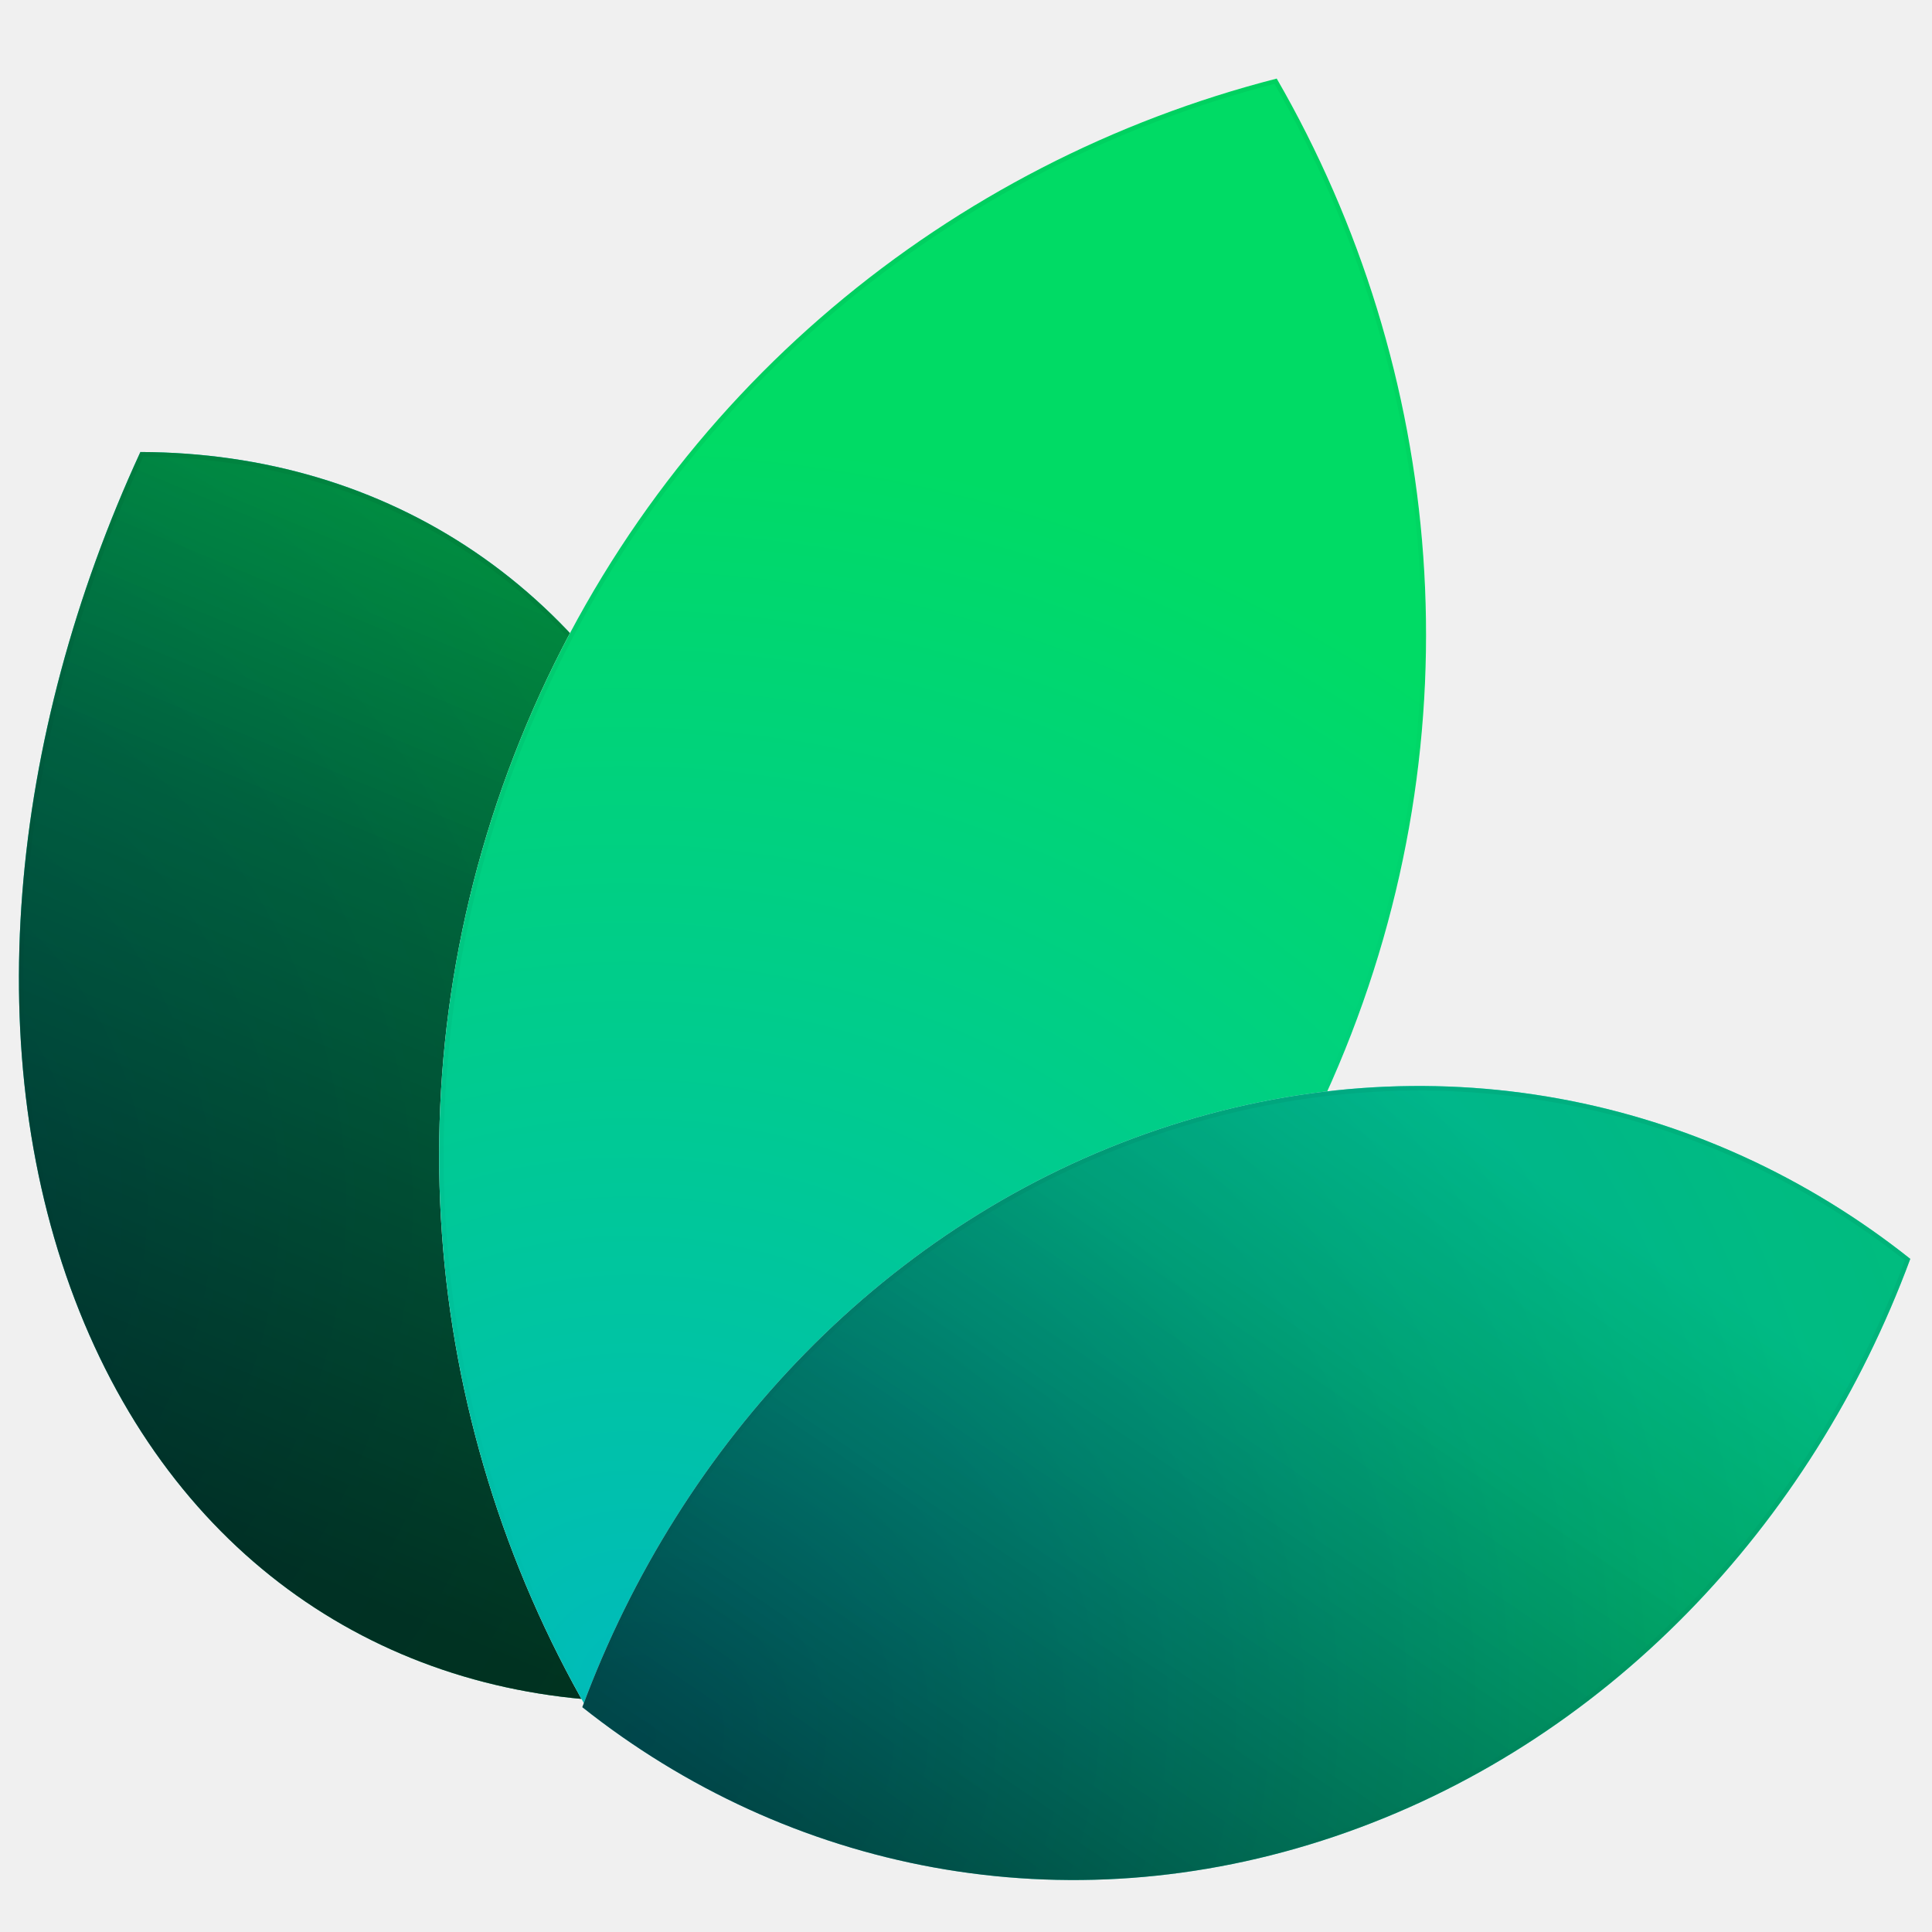
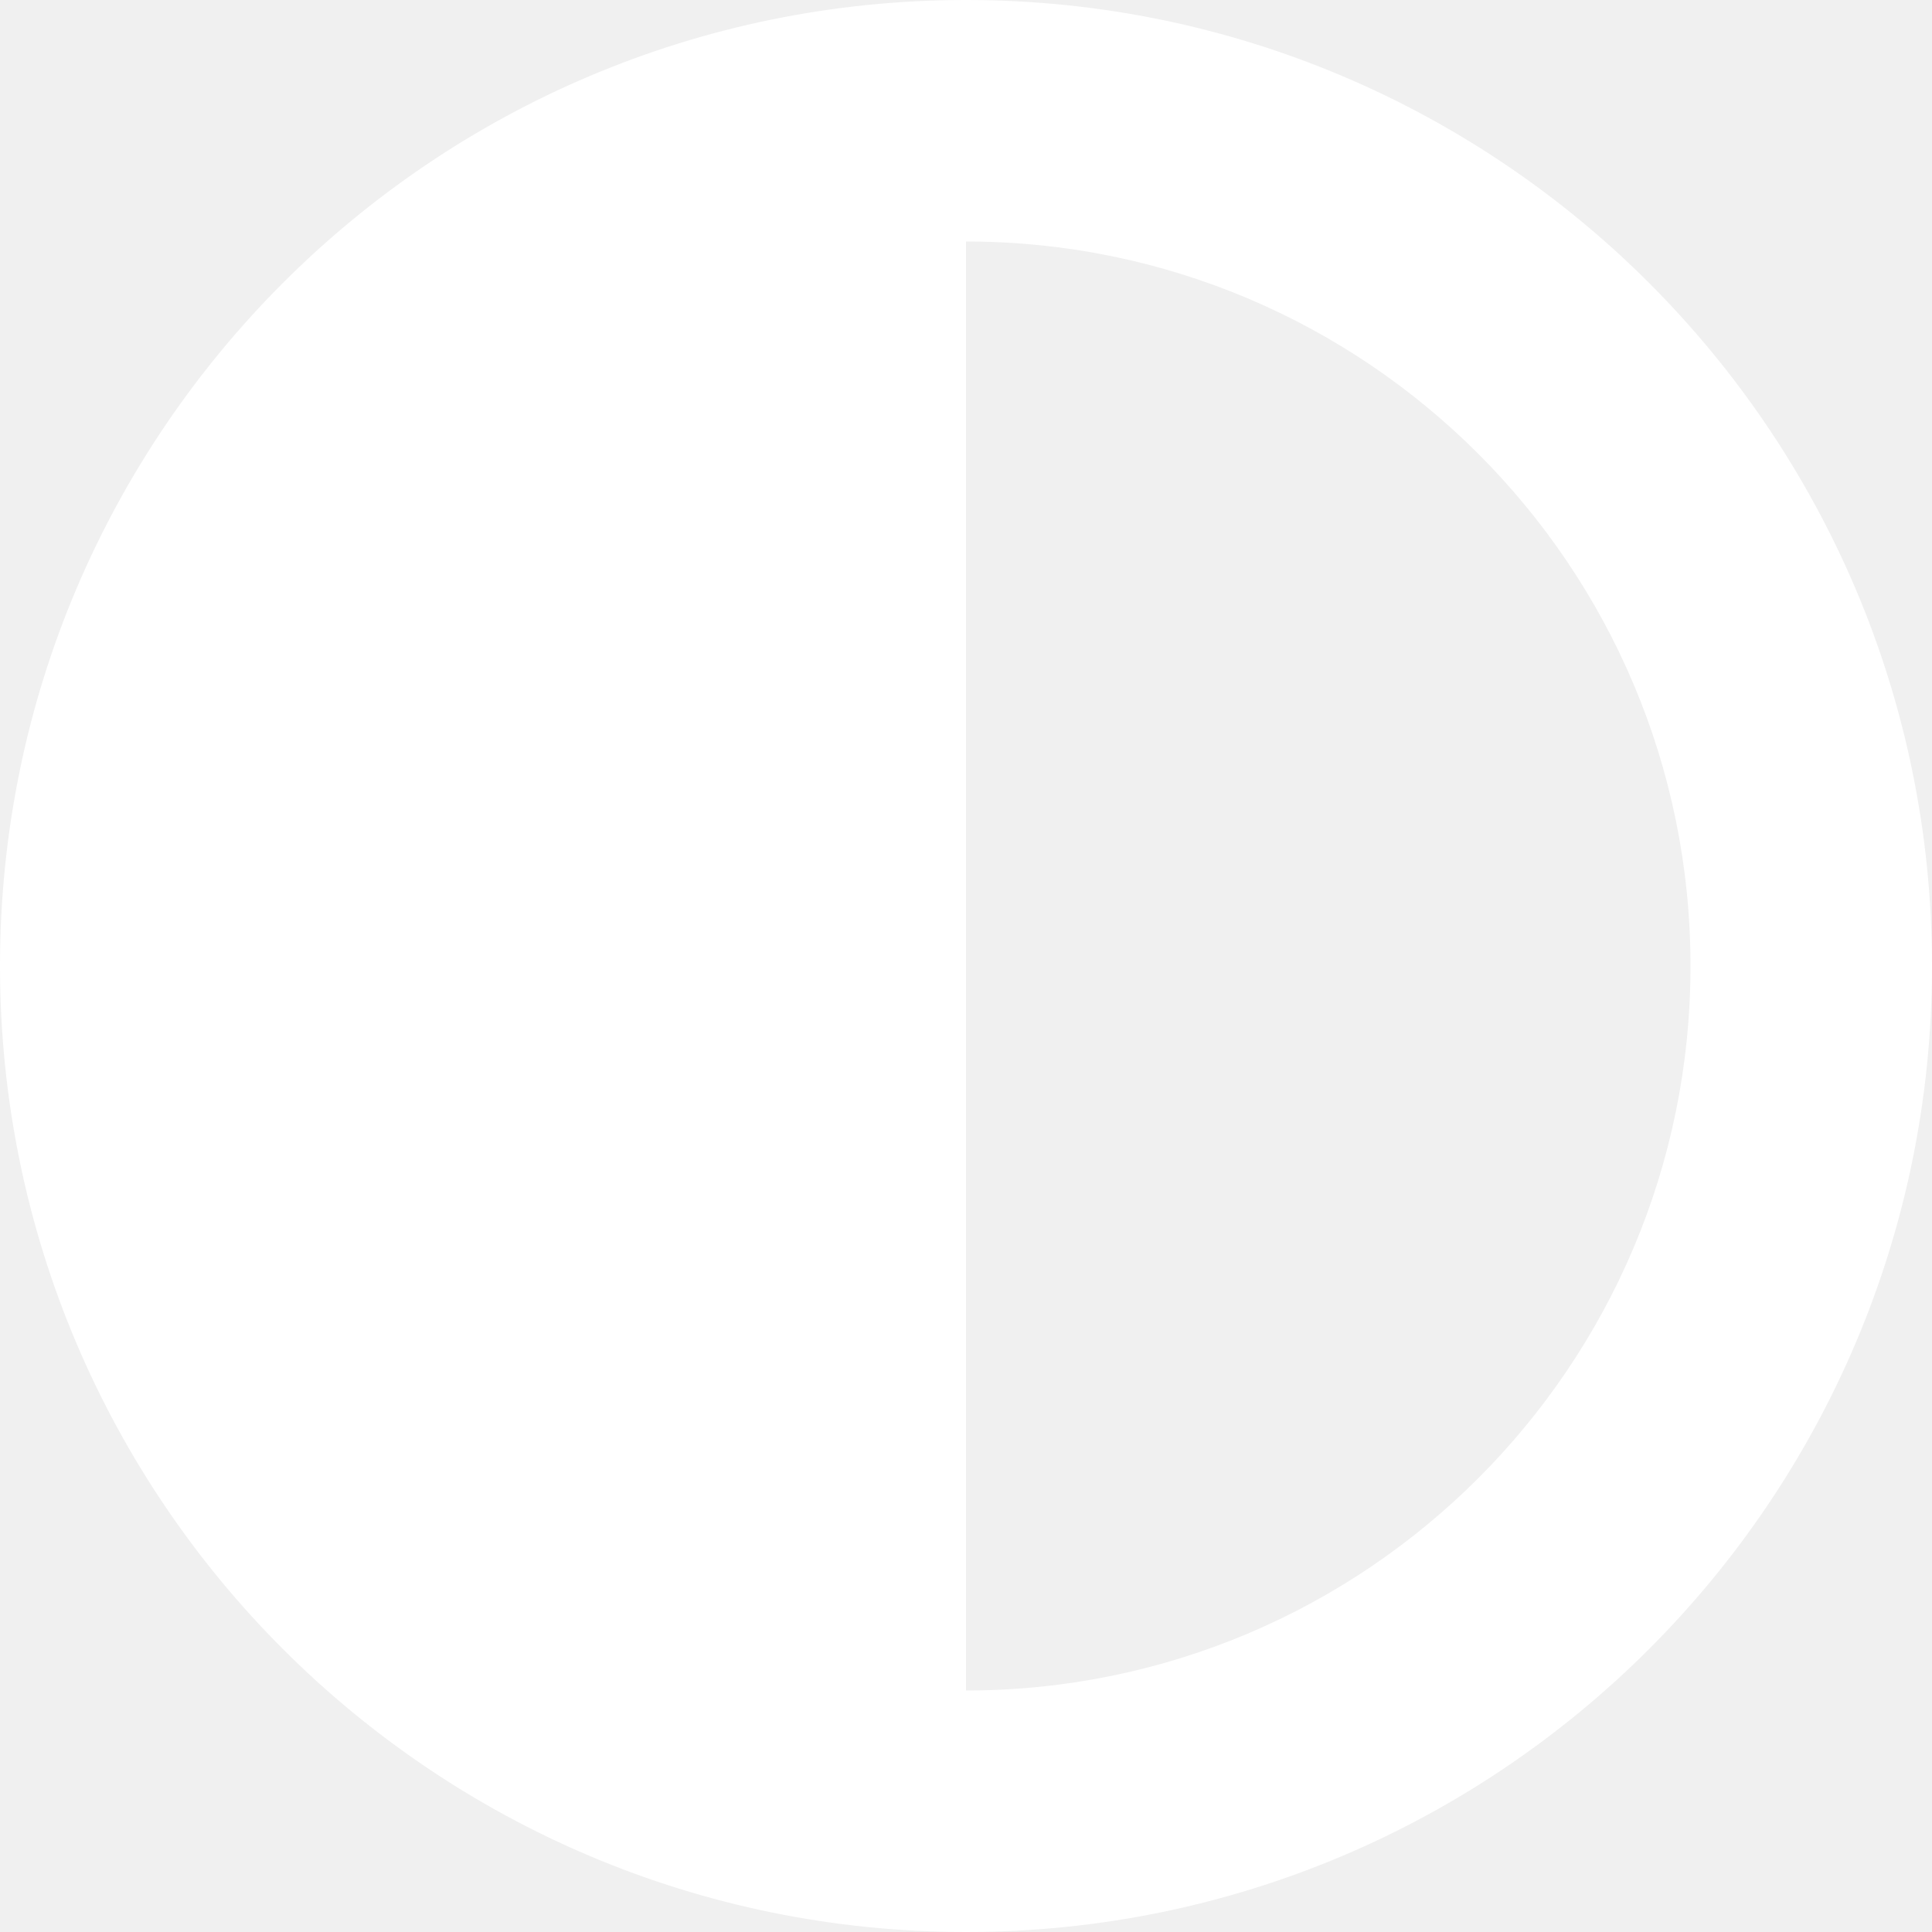
- <svg xmlns="http://www.w3.org/2000/svg" width="24" height="24" viewBox="0 0 24 24" fill="none">
-   <path d="M7.953 21.139C4.896 21.13 2.255 19.458 0.987 16.29C-0.28 13.121 0.109 9.163 1.744 5.615C4.801 5.624 7.442 7.296 8.71 10.465C9.977 13.633 9.588 17.591 7.953 21.139Z" fill="white" />
-   <path d="M7.953 21.139C4.896 21.13 2.255 19.458 0.987 16.29C-0.28 13.121 0.109 9.163 1.744 5.615C4.801 5.624 7.442 7.296 8.71 10.465C9.977 13.633 9.588 17.591 7.953 21.139Z" fill="url(#paint0_radial_101_2703)" />
-   <path d="M7.953 21.139C4.896 21.13 2.255 19.458 0.987 16.29C-0.28 13.121 0.109 9.163 1.744 5.615C4.801 5.624 7.442 7.296 8.71 10.465C9.977 13.633 9.588 17.591 7.953 21.139Z" fill="black" fill-opacity="0.5" style="mix-blend-mode:hard-light" />
-   <path d="M7.953 21.139C4.896 21.13 2.255 19.458 0.987 16.29C-0.28 13.121 0.109 9.163 1.744 5.615C4.801 5.624 7.442 7.296 8.71 10.465C9.977 13.633 9.588 17.591 7.953 21.139Z" fill="url(#paint1_linear_101_2703)" fill-opacity="0.5" style="mix-blend-mode:hard-light" />
-   <path d="M8.684 10.476C9.945 13.63 9.561 17.572 7.935 21.111C4.897 21.096 2.274 19.431 1.013 16.279C-0.248 13.124 0.136 9.182 1.762 5.643C4.8 5.659 7.423 7.324 8.684 10.476Z" stroke="url(#paint2_linear_101_2703)" stroke-opacity="0.05" stroke-width="0.056" />
-   <path d="M7.31 21.257C11.354 20.221 14.884 17.375 16.628 13.236C18.373 9.097 17.945 4.587 15.86 0.976C11.816 2.012 8.287 4.858 6.542 8.998C4.797 13.137 5.225 17.646 7.31 21.257Z" fill="white" />
-   <path d="M7.31 21.257C11.354 20.221 14.884 17.375 16.628 13.236C18.373 9.097 17.945 4.587 15.86 0.976C11.816 2.012 8.287 4.858 6.542 8.998C4.797 13.137 5.225 17.646 7.31 21.257Z" fill="url(#paint3_radial_101_2703)" />
-   <path d="M16.603 13.225C14.864 17.349 11.351 20.187 7.324 21.225C5.253 17.624 4.829 13.132 6.568 9.009C8.306 4.885 11.819 2.047 15.846 1.009C17.918 4.61 18.341 9.101 16.603 13.225Z" stroke="url(#paint4_linear_101_2703)" stroke-opacity="0.05" stroke-width="0.056" />
-   <path d="M7.234 21.207C9.789 23.237 13.21 23.951 16.577 22.814C19.944 21.677 22.506 18.945 23.73 15.638C21.175 13.608 17.754 12.894 14.387 14.031C11.02 15.168 8.458 17.901 7.234 21.207Z" fill="white" />
-   <path d="M7.234 21.207C9.789 23.237 13.21 23.951 16.577 22.814C19.944 21.677 22.506 18.945 23.73 15.638C21.175 13.608 17.754 12.894 14.387 14.031C11.02 15.168 8.458 17.901 7.234 21.207Z" fill="url(#paint5_radial_101_2703)" />
-   <path d="M7.234 21.207C9.789 23.237 13.21 23.951 16.577 22.814C19.944 21.677 22.506 18.945 23.73 15.638C21.175 13.608 17.754 12.894 14.387 14.031C11.02 15.168 8.458 17.901 7.234 21.207Z" fill="black" fill-opacity="0.2" style="mix-blend-mode:hard-light" />
-   <path d="M7.234 21.207C9.789 23.237 13.21 23.951 16.577 22.814C19.944 21.677 22.506 18.945 23.73 15.638C21.175 13.608 17.754 12.894 14.387 14.031C11.02 15.168 8.458 17.901 7.234 21.207Z" fill="url(#paint6_linear_101_2703)" fill-opacity="0.5" style="mix-blend-mode:hard-light" />
-   <path d="M16.568 22.787C13.218 23.918 9.814 23.212 7.267 21.198C8.492 17.907 11.044 15.189 14.396 14.058C17.747 12.927 21.15 13.633 23.697 15.648C22.472 18.938 19.92 21.656 16.568 22.787Z" stroke="url(#paint7_linear_101_2703)" stroke-opacity="0.05" stroke-width="0.056" />
-   <defs>
-     <radialGradient id="paint0_radial_101_2703" cx="0" cy="0" r="1" gradientUnits="userSpaceOnUse" gradientTransform="translate(-3.00503 15.023) rotate(-10.029) scale(17.9572 17.784)">
-       <stop stop-color="#00B0BB" />
-       <stop offset="1" stop-color="#00DB65" />
-     </radialGradient>
-     <linearGradient id="paint1_linear_101_2703" x1="7.39" y1="4.813" x2="1.63" y2="18.689" gradientUnits="userSpaceOnUse">
-       <stop stop-color="#18E299" />
-       <stop offset="1" />
-     </linearGradient>
-     <linearGradient id="paint2_linear_101_2703" x1="7.948" y1="8.016" x2="1.761" y2="18.746" gradientUnits="userSpaceOnUse">
-       <stop />
-       <stop offset="1" stop-opacity="0" />
-     </linearGradient>
-     <radialGradient id="paint3_radial_101_2703" cx="0" cy="0" r="1" gradientUnits="userSpaceOnUse" gradientTransform="translate(8.11404 20.8822) rotate(-75.7542) scale(21.6246 23.7772)">
-       <stop stop-color="#00BBBB" />
-       <stop offset="0.713" stop-color="#00DB65" />
-     </radialGradient>
-     <linearGradient id="paint4_linear_101_2703" x1="7.602" y1="5.871" x2="15.556" y2="16.372" gradientUnits="userSpaceOnUse">
-       <stop />
-       <stop offset="1" stop-opacity="0" />
-     </linearGradient>
-     <radialGradient id="paint5_radial_101_2703" cx="0" cy="0" r="1" gradientUnits="userSpaceOnUse" gradientTransform="translate(7.84537 21.5181) rotate(-20.3525) scale(18.5603 17.32)">
-       <stop stop-color="#00B0BB" />
-       <stop offset="1" stop-color="#00DB65" />
-     </radialGradient>
-     <linearGradient id="paint6_linear_101_2703" x1="16.808" y1="13.007" x2="10.041" y2="22.994" gradientUnits="userSpaceOnUse">
-       <stop stop-color="#00B1BC" />
-       <stop offset="1" />
-     </linearGradient>
-     <linearGradient id="paint7_linear_101_2703" x1="16.808" y1="13.007" x2="14.169" y2="23.841" gradientUnits="userSpaceOnUse">
-       <stop />
-       <stop offset="1" stop-opacity="0" />
-     </linearGradient>
-   </defs>
+ <svg xmlns="http://www.w3.org/2000/svg" viewBox="0 0 512 512">
+   <path d="M448 256c0-106-86-192-192-192l0 384c106 0 192-86 192-192zM0 256a256 256 0 1 1 512 0A256 256 0 1 1 0 256z" fill="white" />
</svg>
